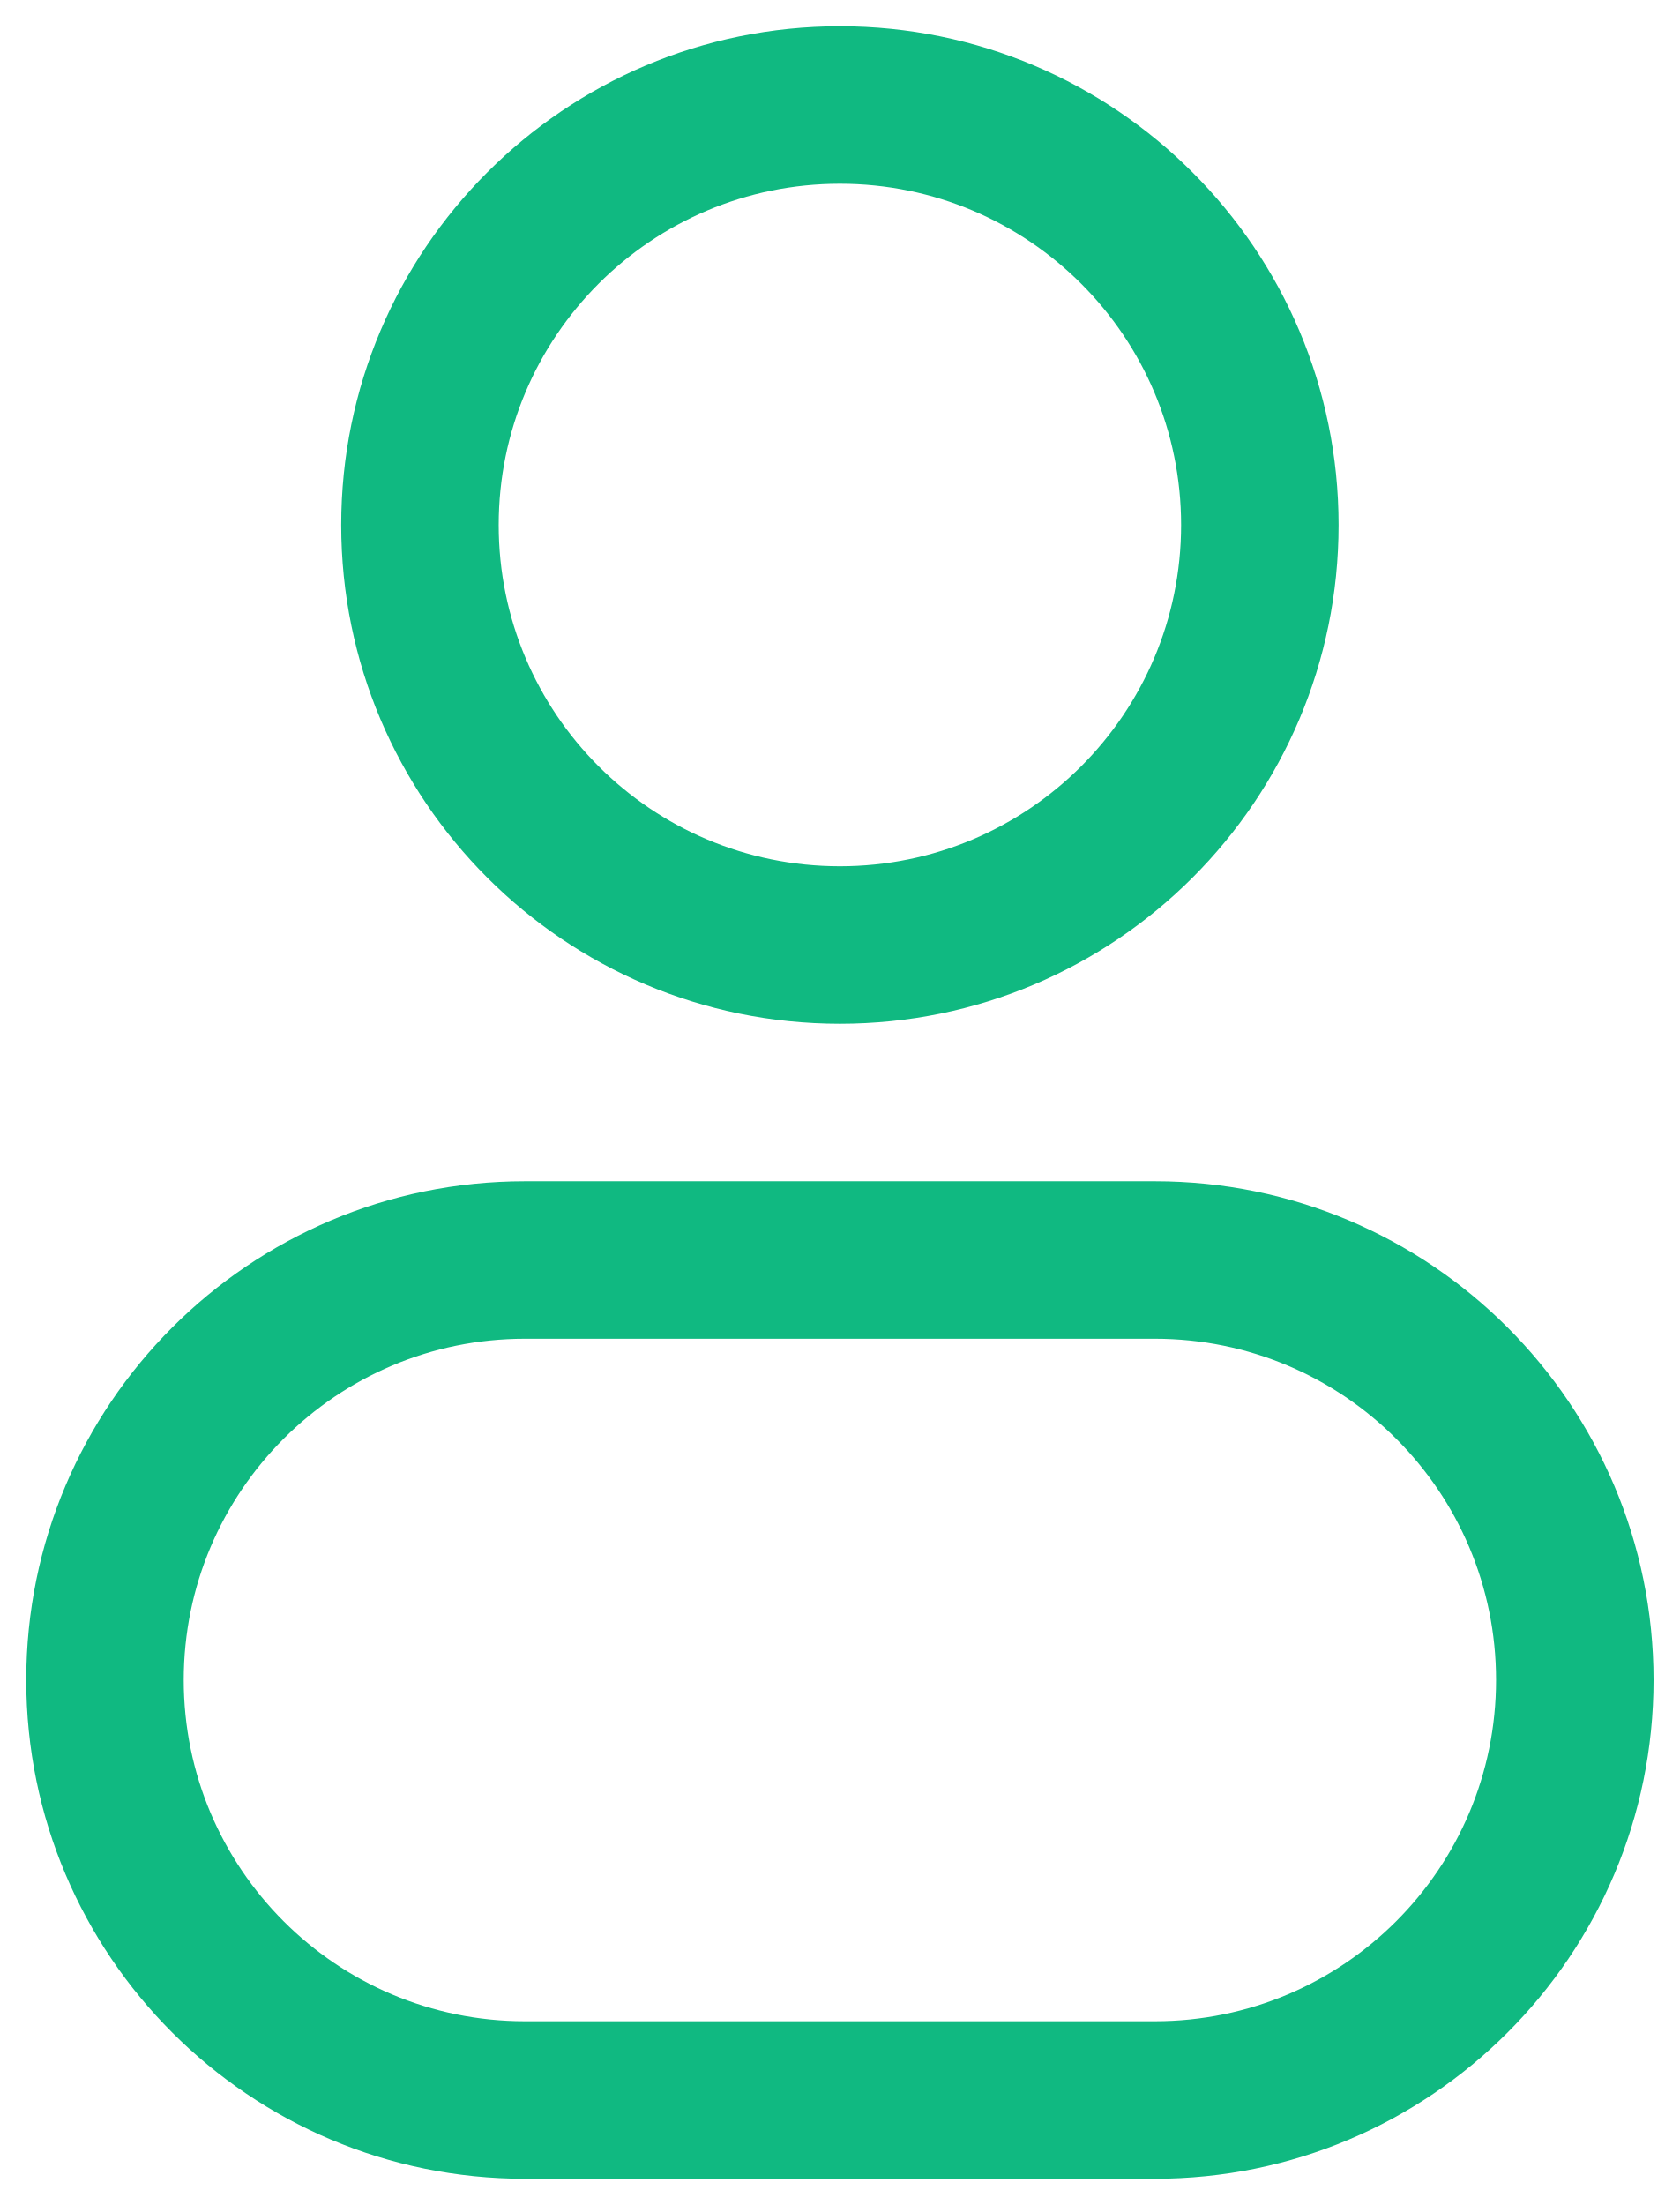
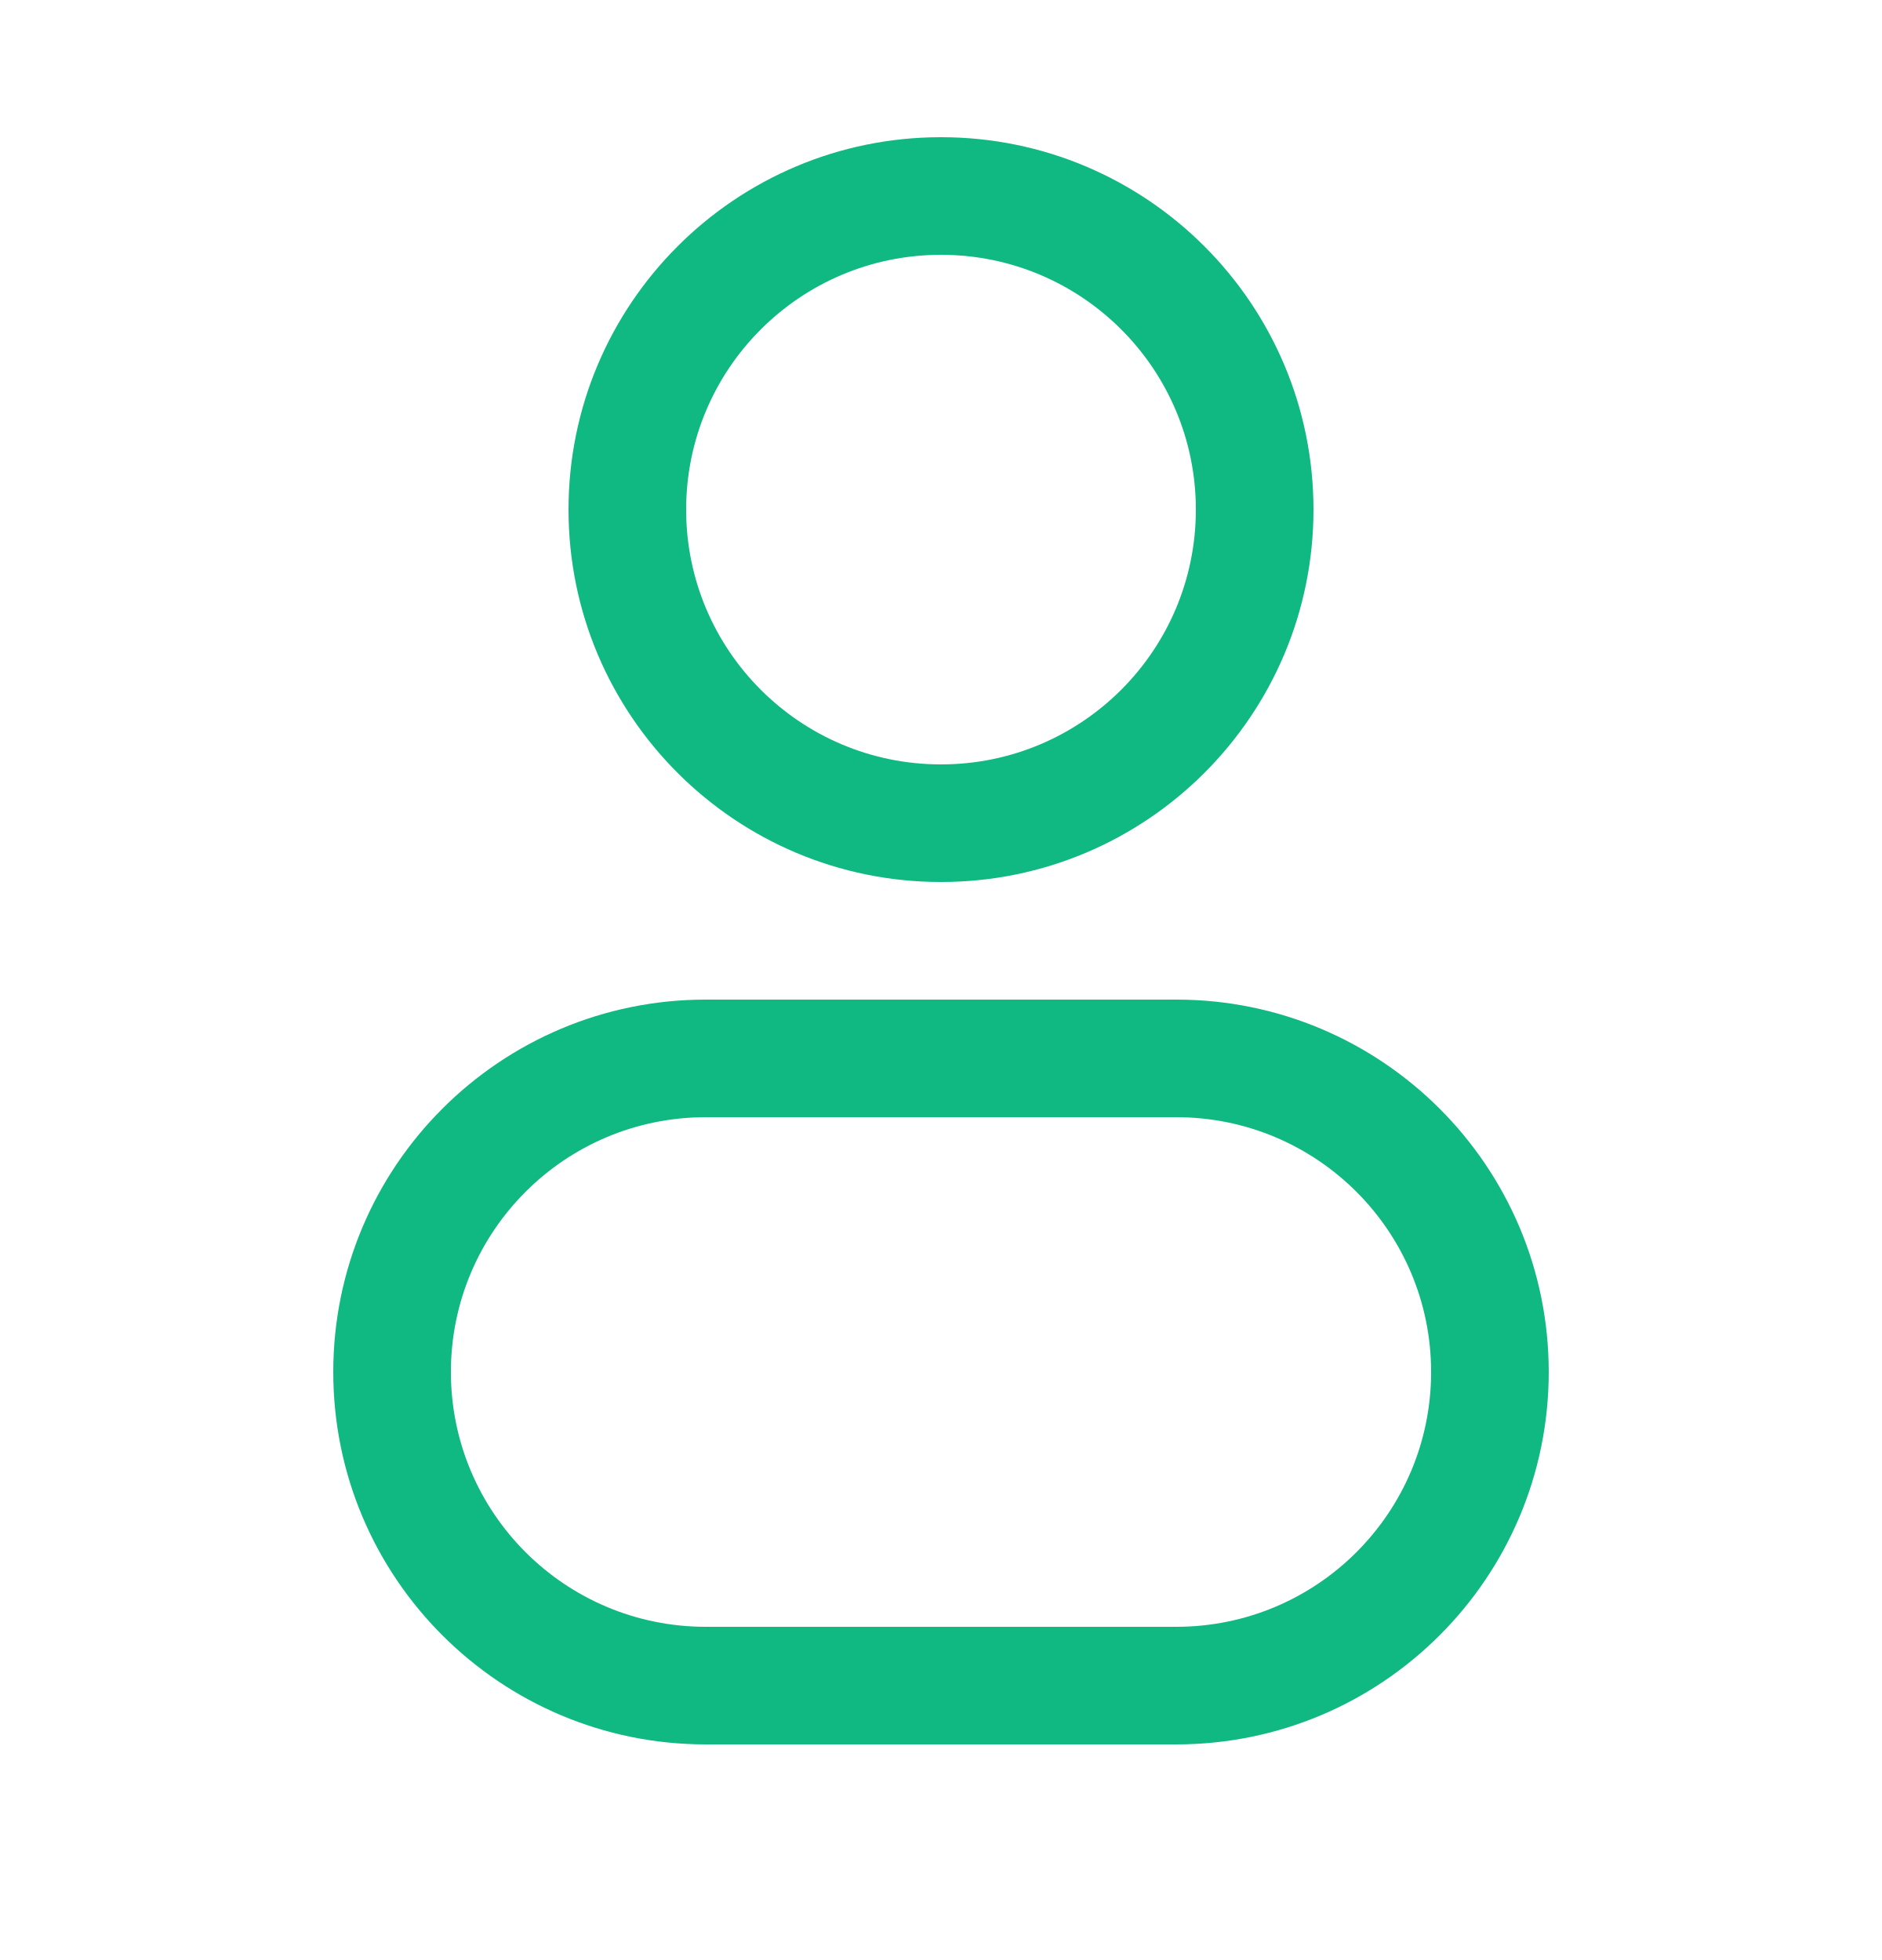
- <svg xmlns="http://www.w3.org/2000/svg" width="16" height="21" viewBox="0 0 16 21" fill="none">
-   <g id="Profile 1">
-     <g id="Vector">
-       <path fill-rule="evenodd" clip-rule="evenodd" d="M8 0.25C5.377 0.25 3.25 2.377 3.25 5C3.25 7.623 5.377 9.75 8 9.75C10.623 9.75 12.75 7.623 12.75 5C12.75 2.377 10.623 0.25 8 0.25ZM4.75 5C4.75 3.205 6.205 1.75 8 1.75C9.795 1.75 11.25 3.205 11.25 5C11.25 6.795 9.795 8.25 8 8.25C6.205 8.25 4.75 6.795 4.75 5Z" fill="#10B981" />
-       <path fill-rule="evenodd" clip-rule="evenodd" d="M5 11.25C2.377 11.25 0.25 13.377 0.25 16C0.25 18.623 2.377 20.75 5 20.75H11C13.623 20.75 15.75 18.623 15.75 16C15.75 13.377 13.623 11.25 11 11.25H5ZM1.75 16C1.75 14.205 3.205 12.75 5 12.75H11C12.795 12.75 14.25 14.205 14.25 16C14.25 17.795 12.795 19.25 11 19.25H5C3.205 19.25 1.75 17.795 1.75 16Z" fill="#10B981" />
-     </g>
-   </g>
+ <svg xmlns="http://www.w3.org/2000/svg" width="24" height="25" viewBox="0 0 24 25" fill="none">
+   <path fill-rule="evenodd" clip-rule="evenodd" d="M12 1.75C9.377 1.75 7.25 3.877 7.25 6.5C7.25 9.123 9.377 11.25 12 11.25C14.623 11.25 16.75 9.123 16.75 6.5C16.75 3.877 14.623 1.75 12 1.75ZM8.75 6.5C8.75 4.705 10.205 3.25 12 3.25C13.795 3.25 15.25 4.705 15.25 6.5C15.25 8.295 13.795 9.75 12 9.75C10.205 9.75 8.75 8.295 8.75 6.5Z" fill="#10B981" />
+   <path fill-rule="evenodd" clip-rule="evenodd" d="M9 12.75C6.377 12.75 4.25 14.877 4.25 17.5C4.25 20.123 6.377 22.25 9 22.25H15C17.623 22.25 19.75 20.123 19.75 17.5C19.75 14.877 17.623 12.75 15 12.75H9ZM5.75 17.5C5.75 15.705 7.205 14.25 9 14.25H15C16.795 14.25 18.25 15.705 18.25 17.5C18.25 19.295 16.795 20.75 15 20.75H9C7.205 20.75 5.75 19.295 5.75 17.5Z" fill="#10B981" />
</svg>
